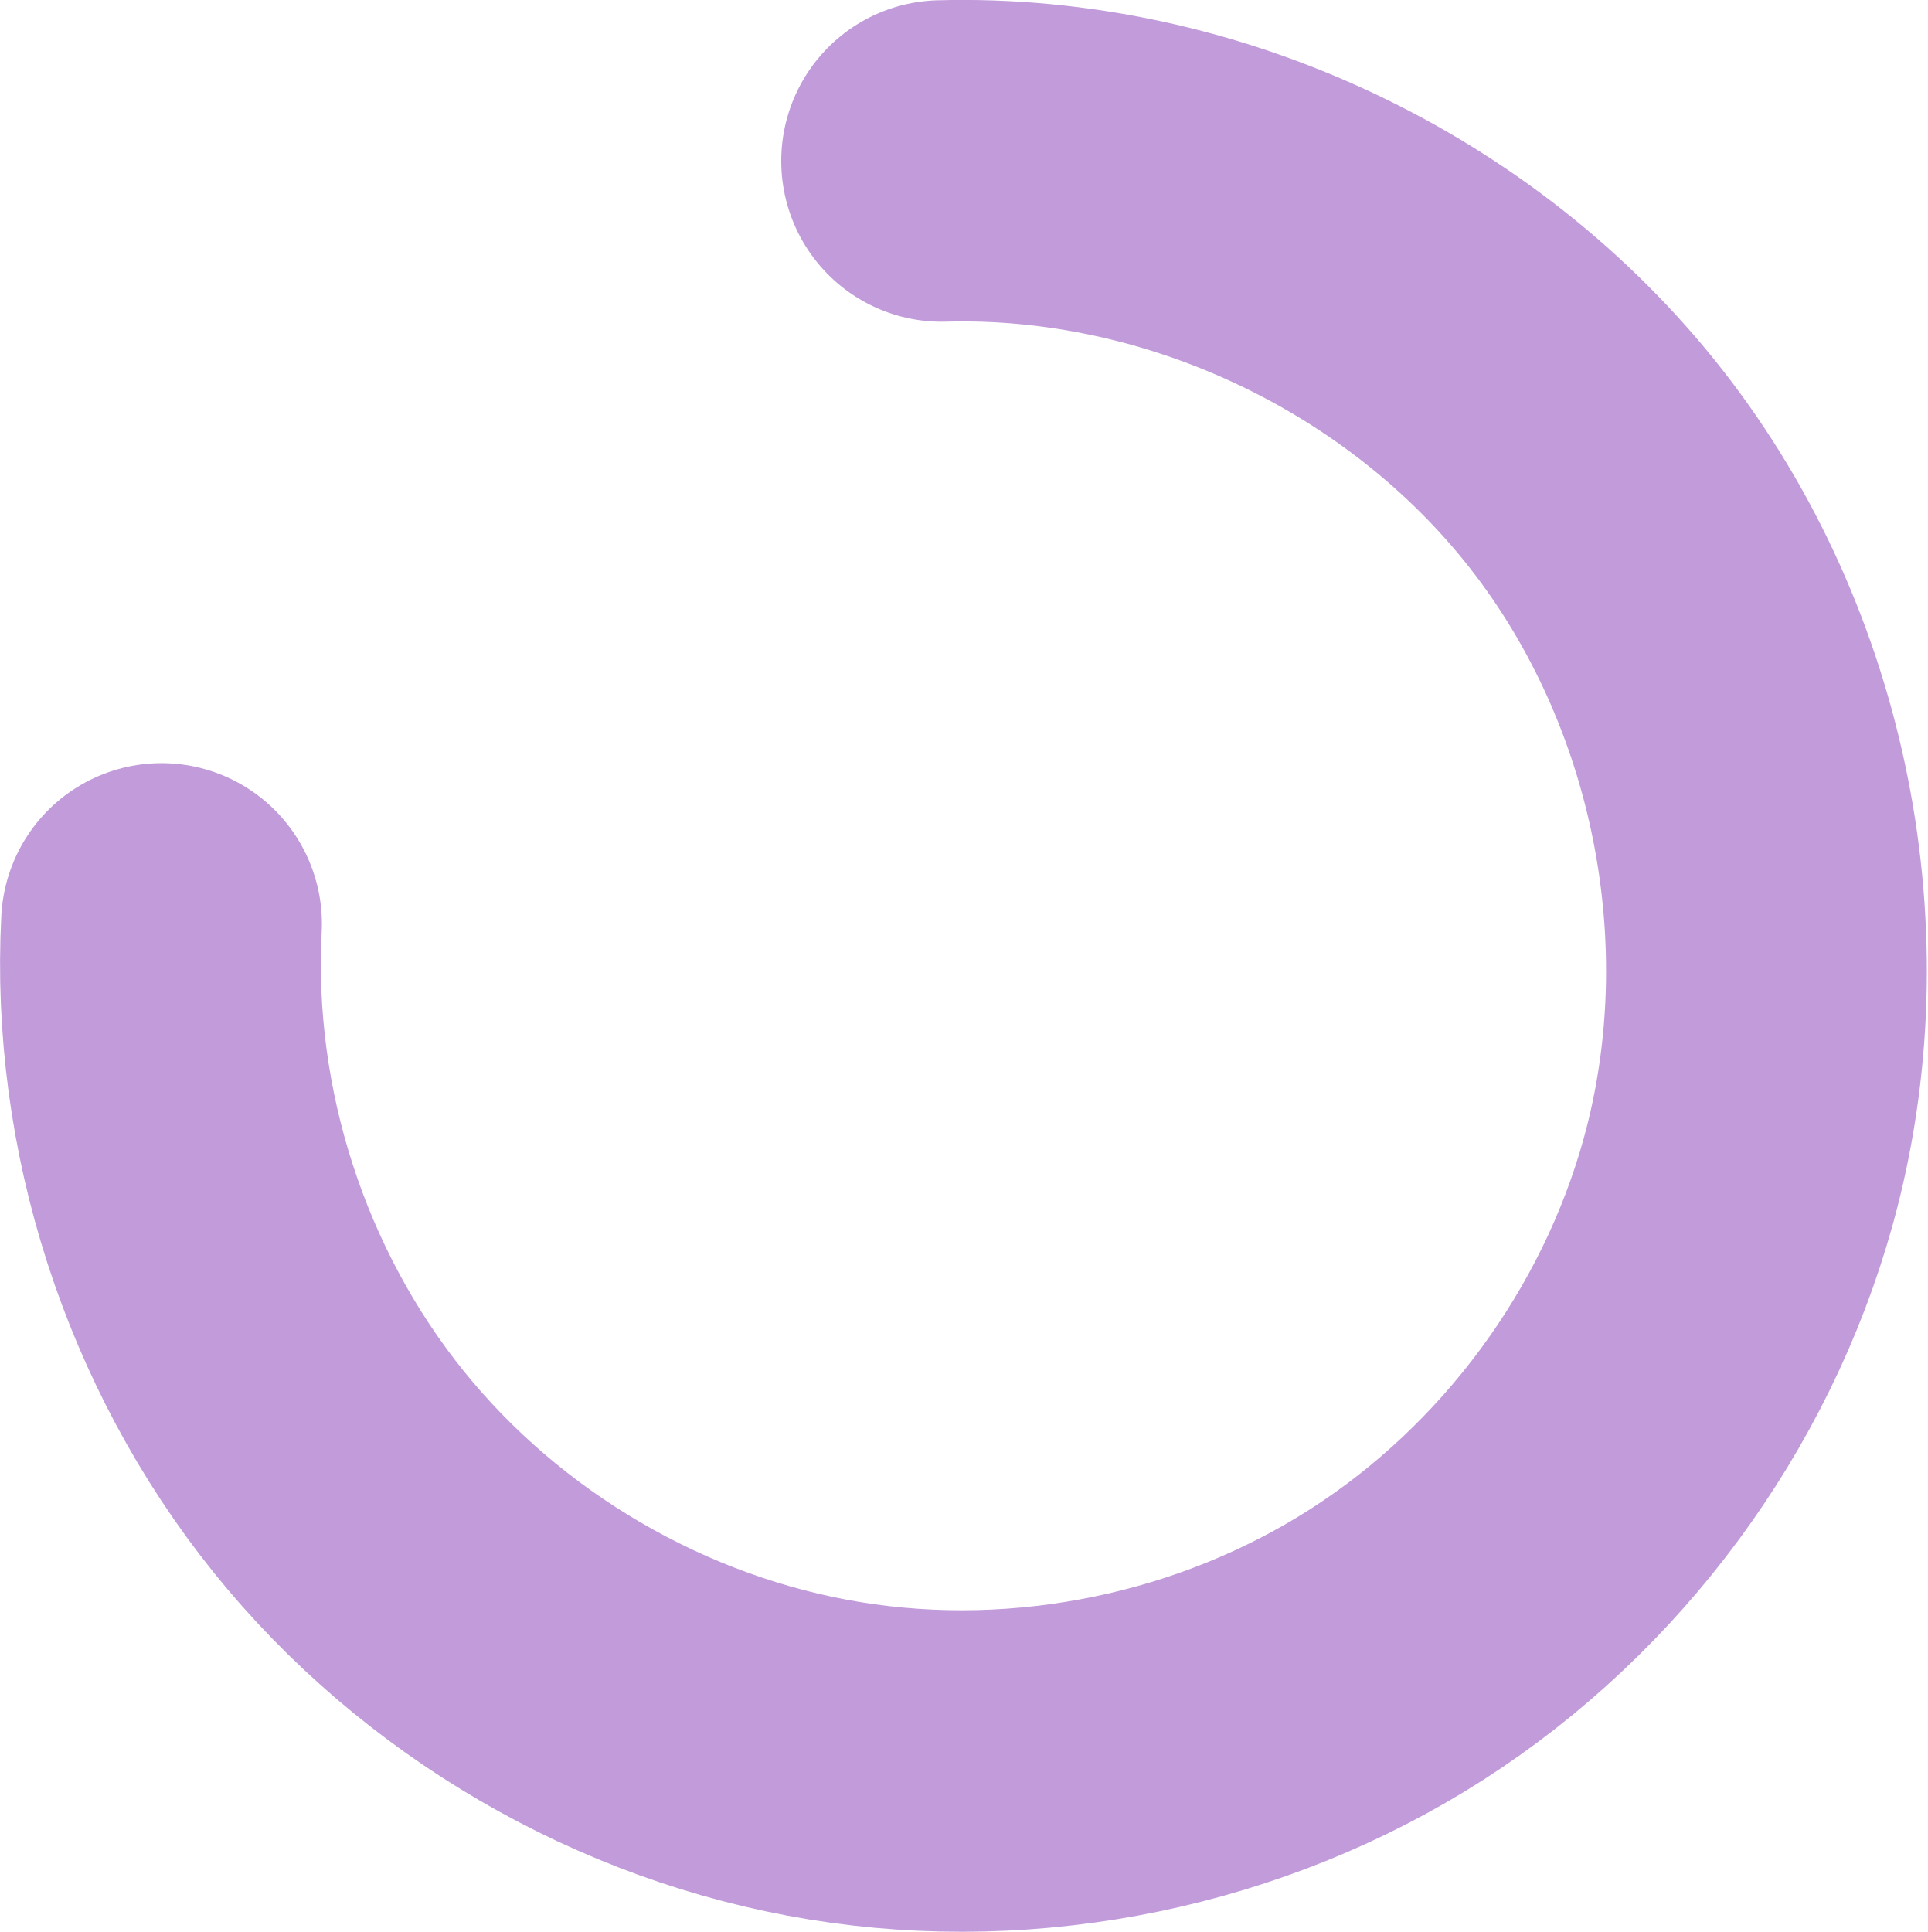
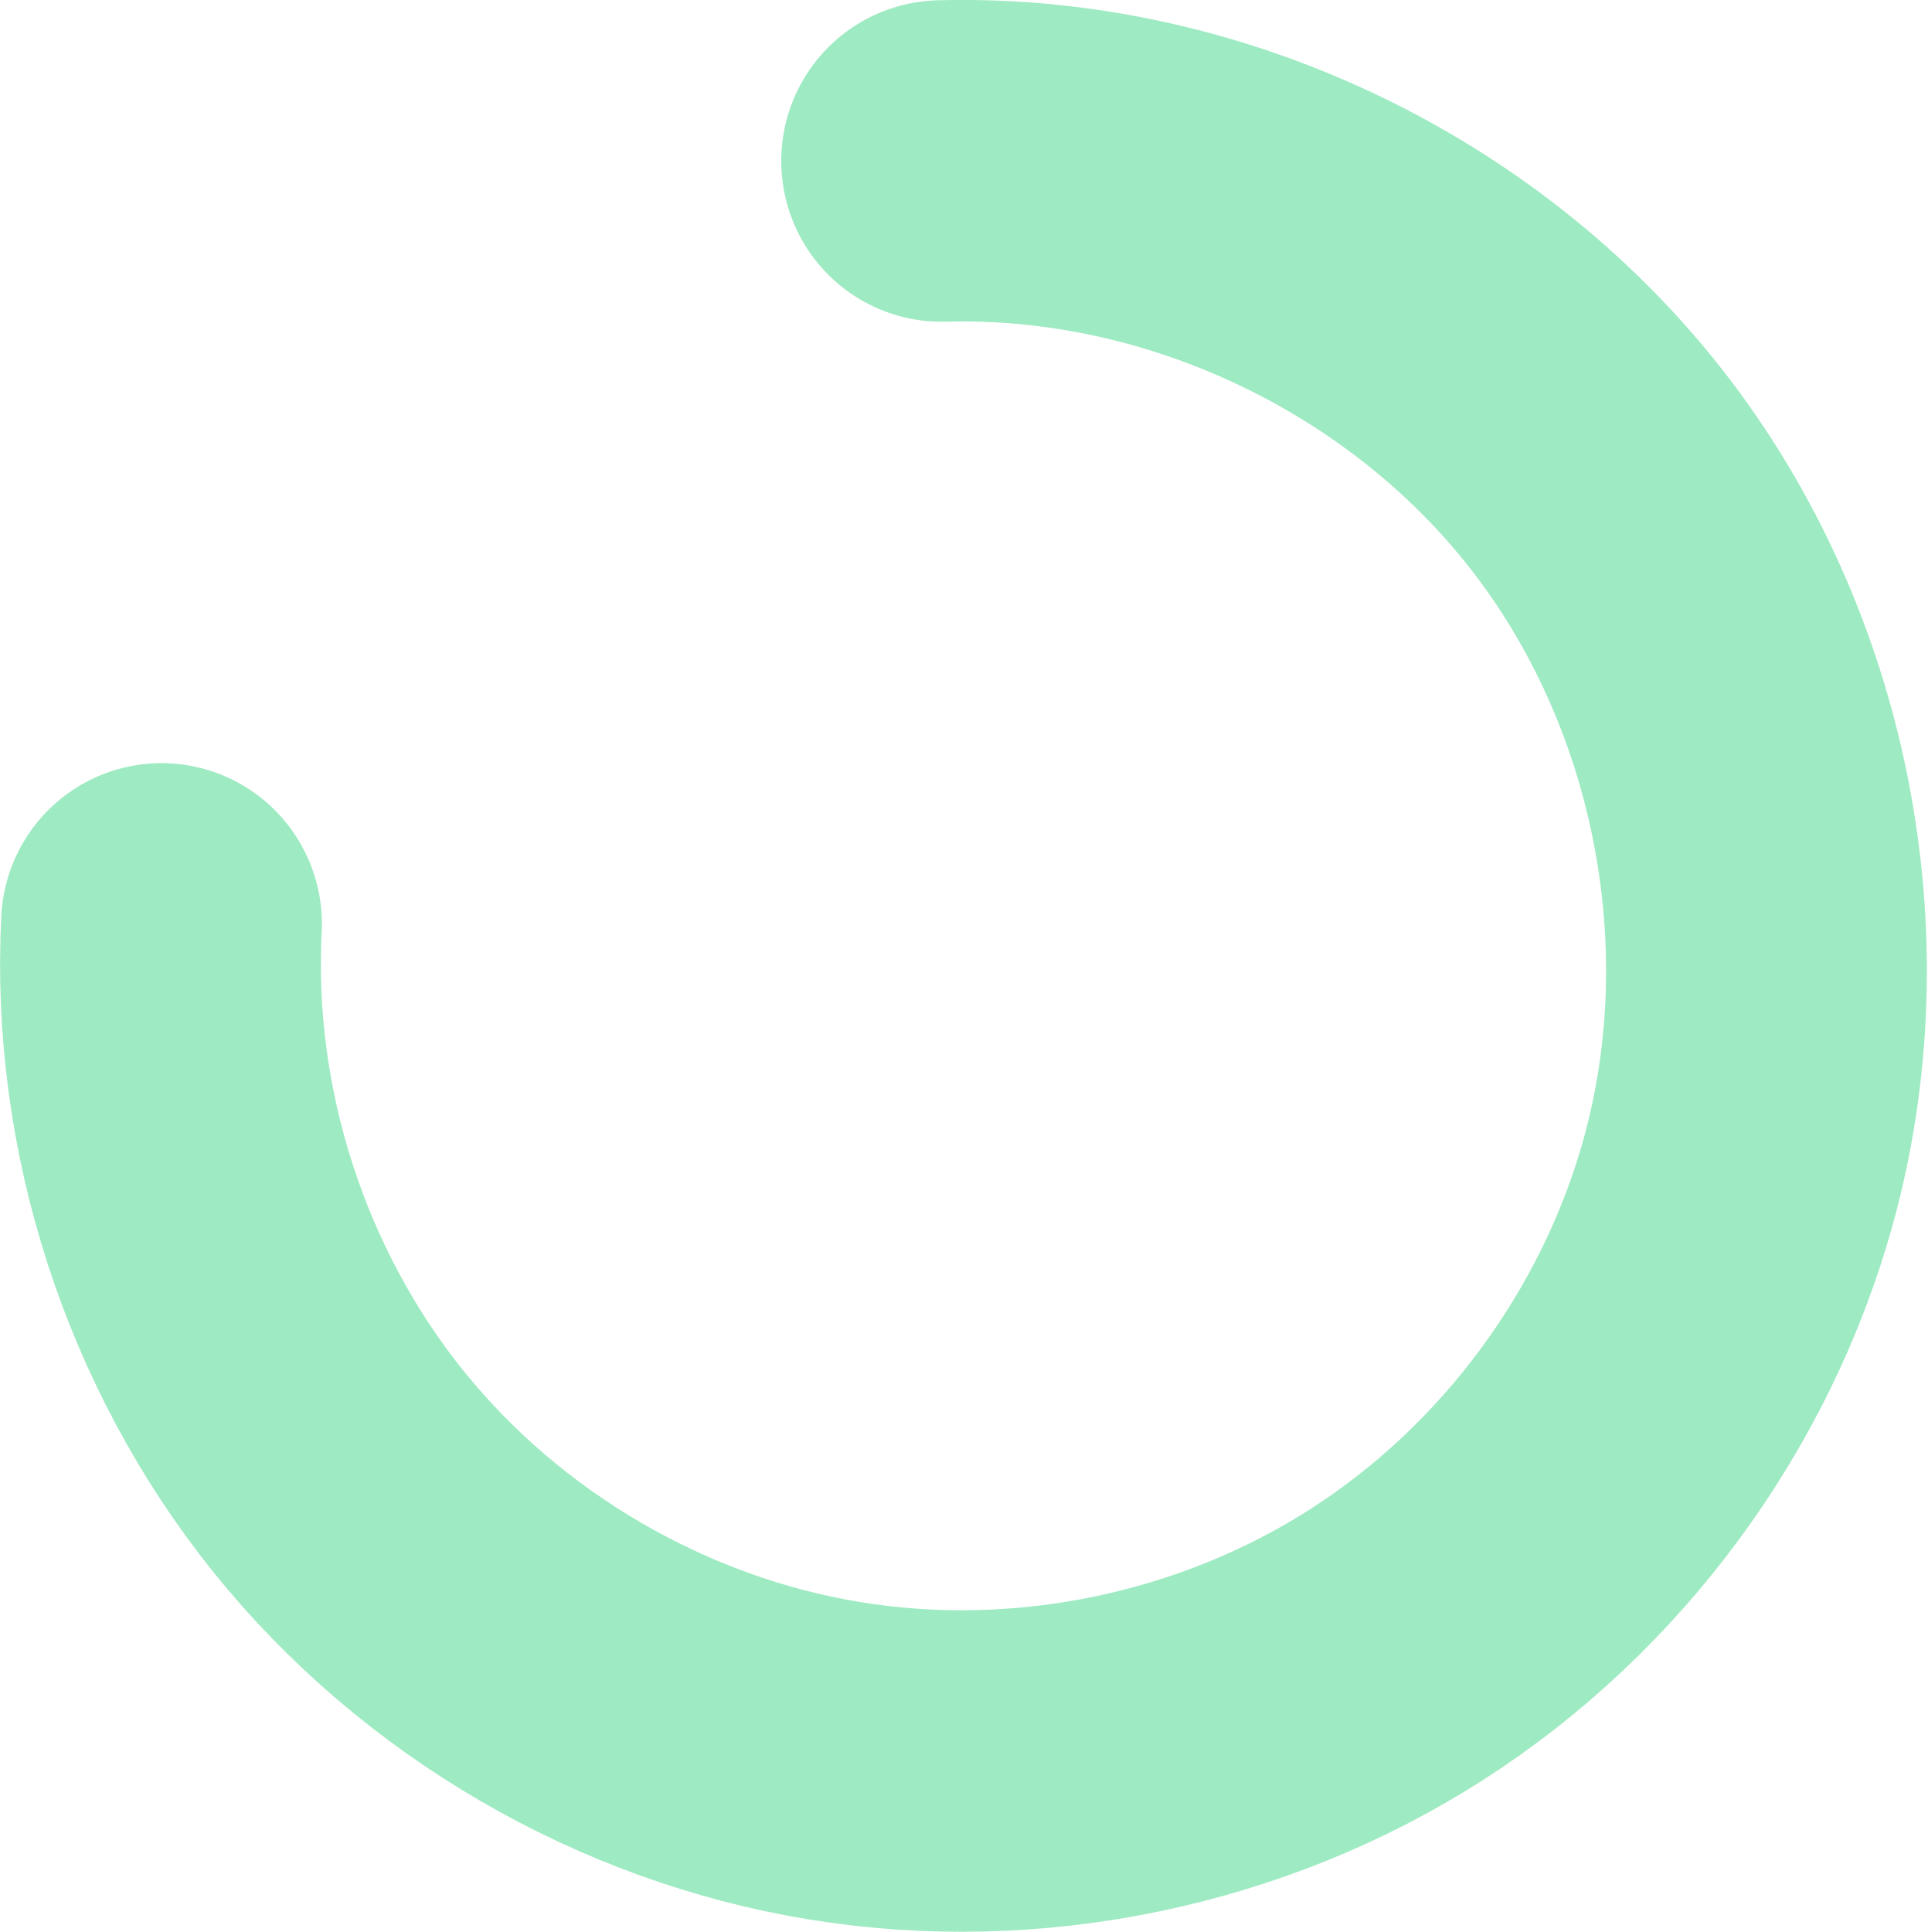
<svg xmlns="http://www.w3.org/2000/svg" width="13.178mm" height="13.209mm" viewBox="0 0 13.178 13.209" version="1.1" id="svg8">
  <defs id="defs2">
    </defs>
-   <g id="layer1" transform="translate(-26.67273,-273.0084)">
-     <g transform="translate(26.63619,-10.78222)" id="layer1-6" style="stroke:#6b0ca6;stroke-opacity:1;opacity:0.414">
-       <path transform="matrix(0.8289069,0,0,0.8306946,1.120904,49.14508)" id="path4518" d="m 6.459,283.794 c 2.065,-0.057 4.132,0.915 5.405,2.542 1.273,1.627 1.718,3.868 1.166,5.858 -0.432,1.556 -1.455,2.939 -2.815,3.809 -1.36,0.87 -3.045,1.218 -4.638,0.958 -1.593,-0.26 -3.081,-1.125 -4.094,-2.382 -1.013,-1.257 -1.543,-2.894 -1.459,-4.506" style="fill:none;stroke:#6b0ca6;stroke-width:2.646;stroke-linecap:round;stroke-linejoin:miter;stroke-miterlimit:4;stroke-dasharray:none;stroke-opacity:1" />
+   <g id="layer1" transform="translate(238.6666,92.11662)">
+     <g transform="translate(-265.3393,-365.125)" id="layer1-3" style="stroke:#14cd6c;stroke-opacity:1">
+       <g style="opacity:0.414;stroke:#14cd6c;stroke-opacity:1" id="layer1-6" transform="translate(26.63619,-10.78222)">
+         <path style="fill:none;stroke:#14cd6c;stroke-width:2.646;stroke-linecap:round;stroke-linejoin:miter;stroke-miterlimit:4;stroke-dasharray:none;stroke-opacity:1" d="m 6.459,283.794 c 2.065,-0.057 4.132,0.915 5.405,2.542 1.273,1.627 1.718,3.868 1.166,5.858 -0.432,1.556 -1.455,2.939 -2.815,3.809 -1.36,0.87 -3.045,1.218 -4.638,0.958 -1.593,-0.26 -3.081,-1.125 -4.094,-2.382 -1.013,-1.257 -1.543,-2.894 -1.459,-4.506" id="path4518" transform="matrix(0.8289069,0,0,0.8306946,1.120904,49.14508)" />
+       </g>
    </g>
  </g>
</svg>
